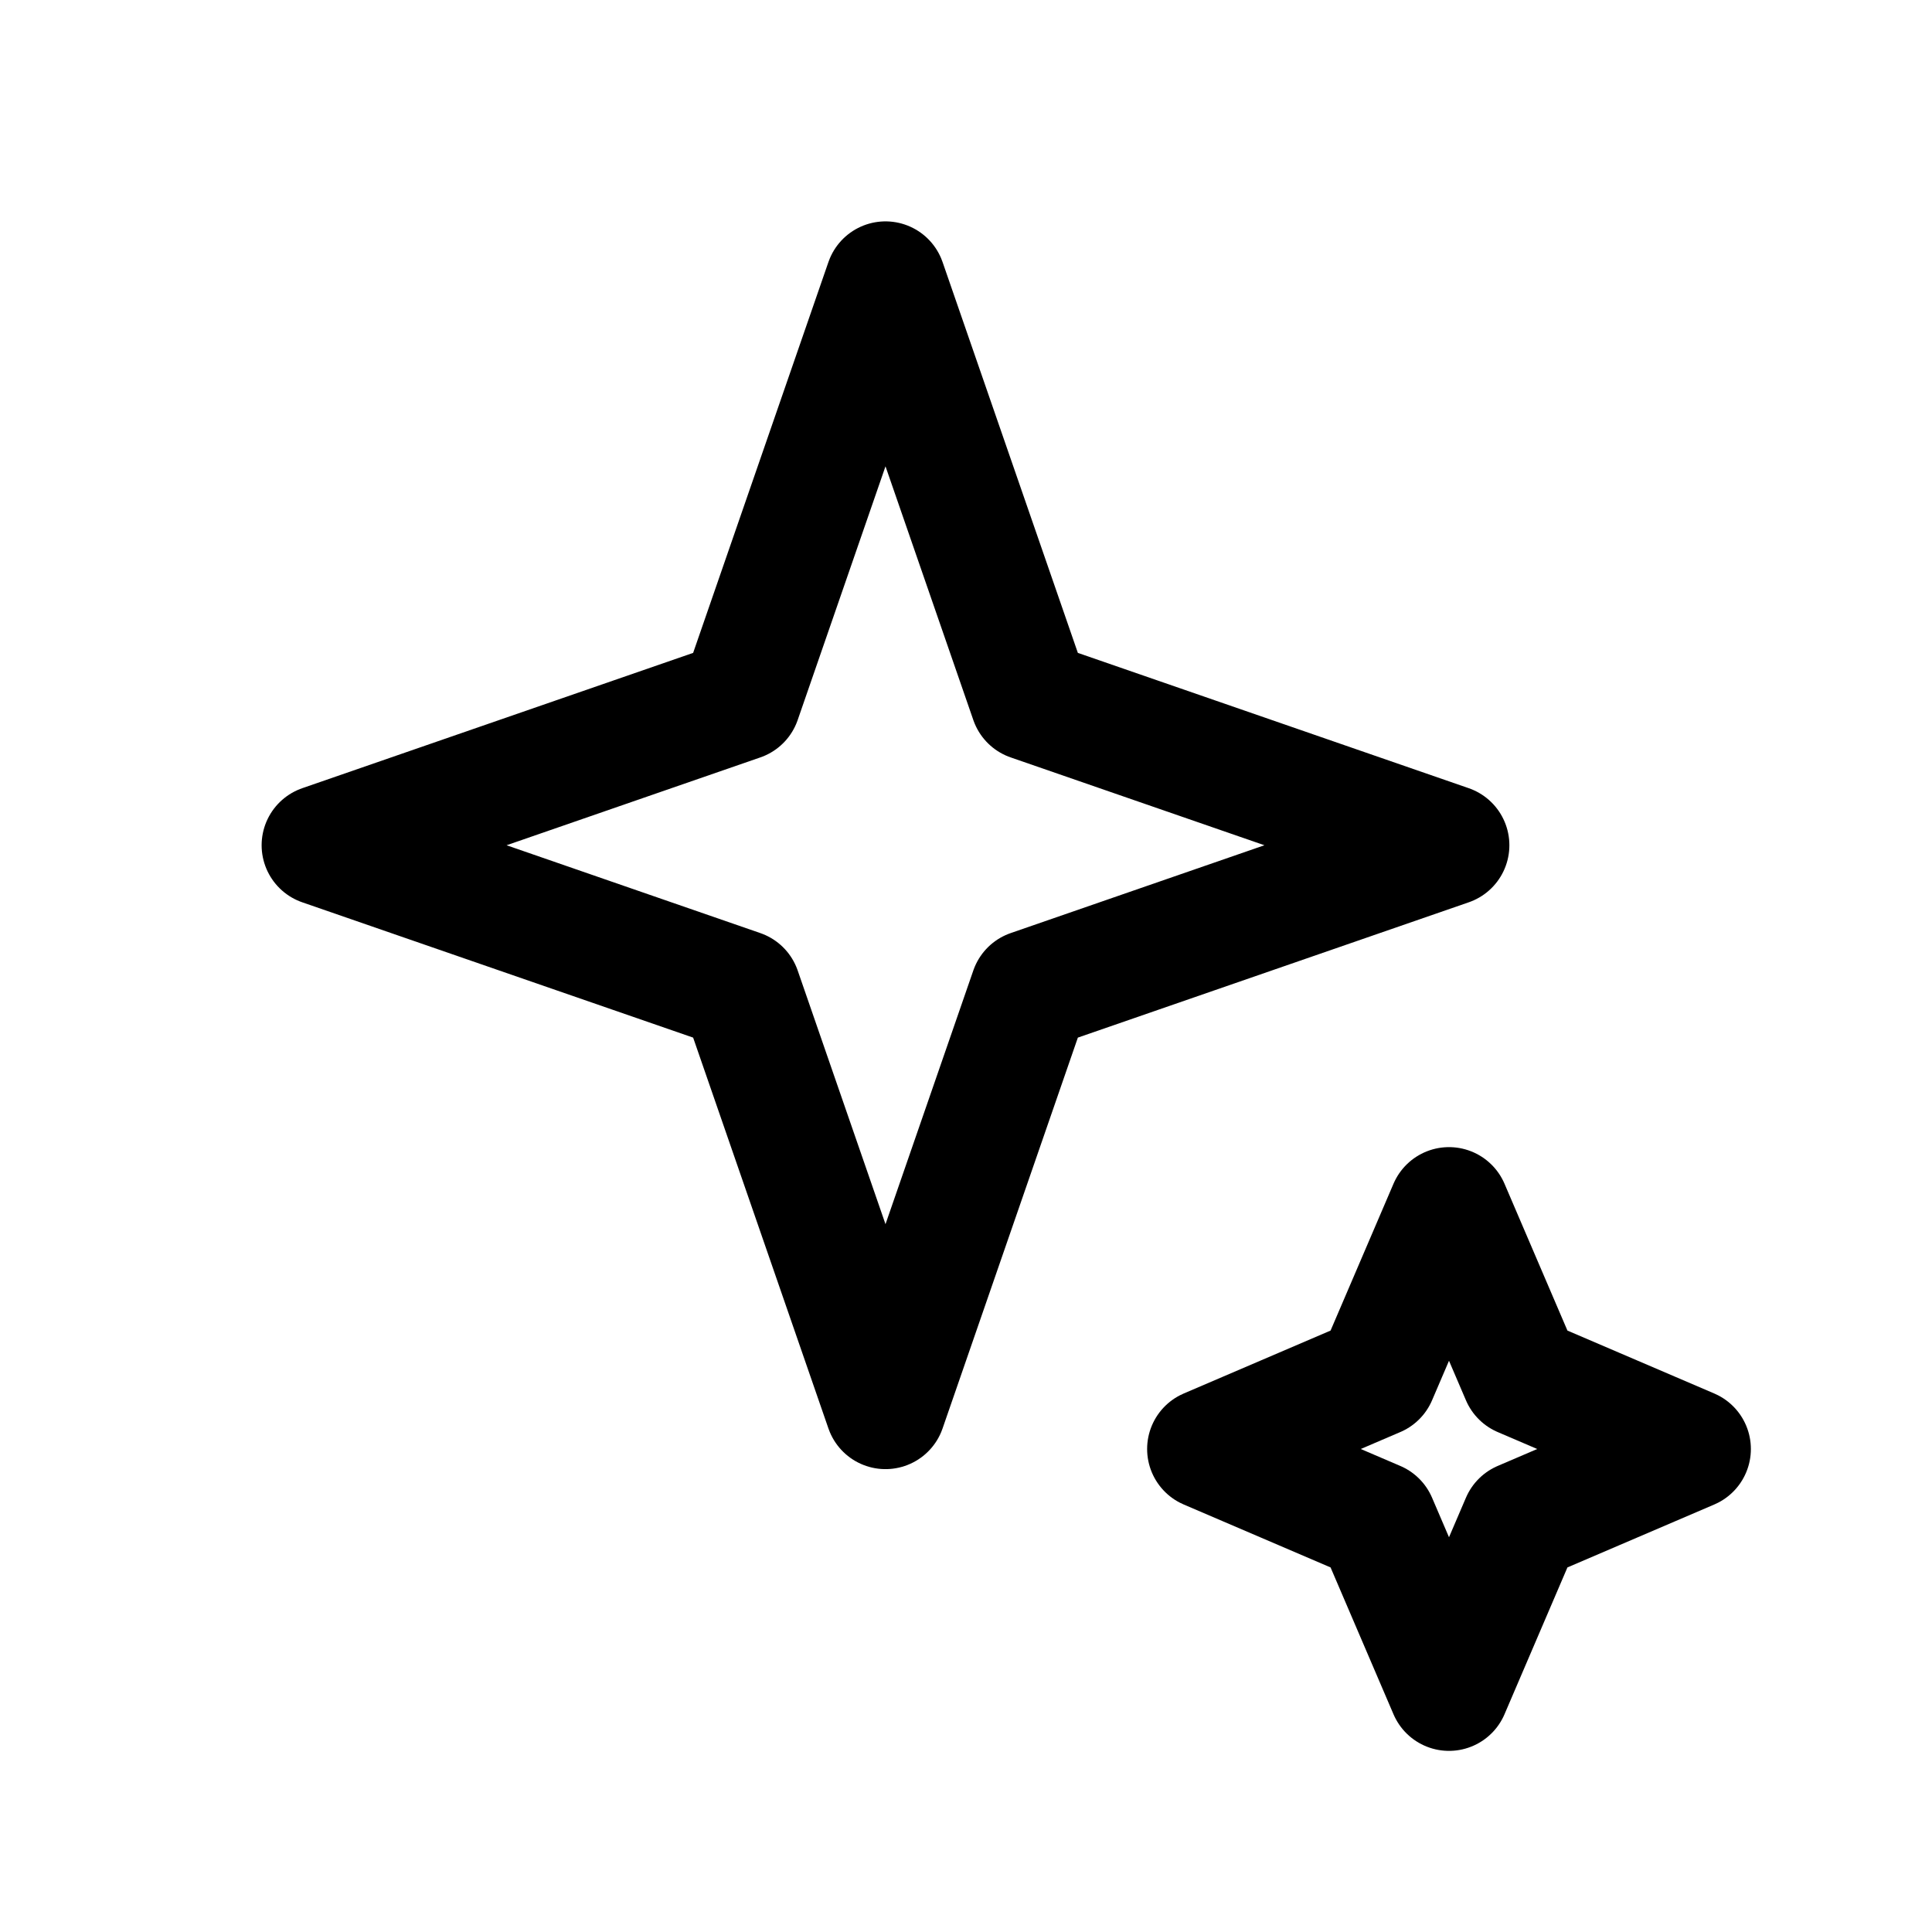
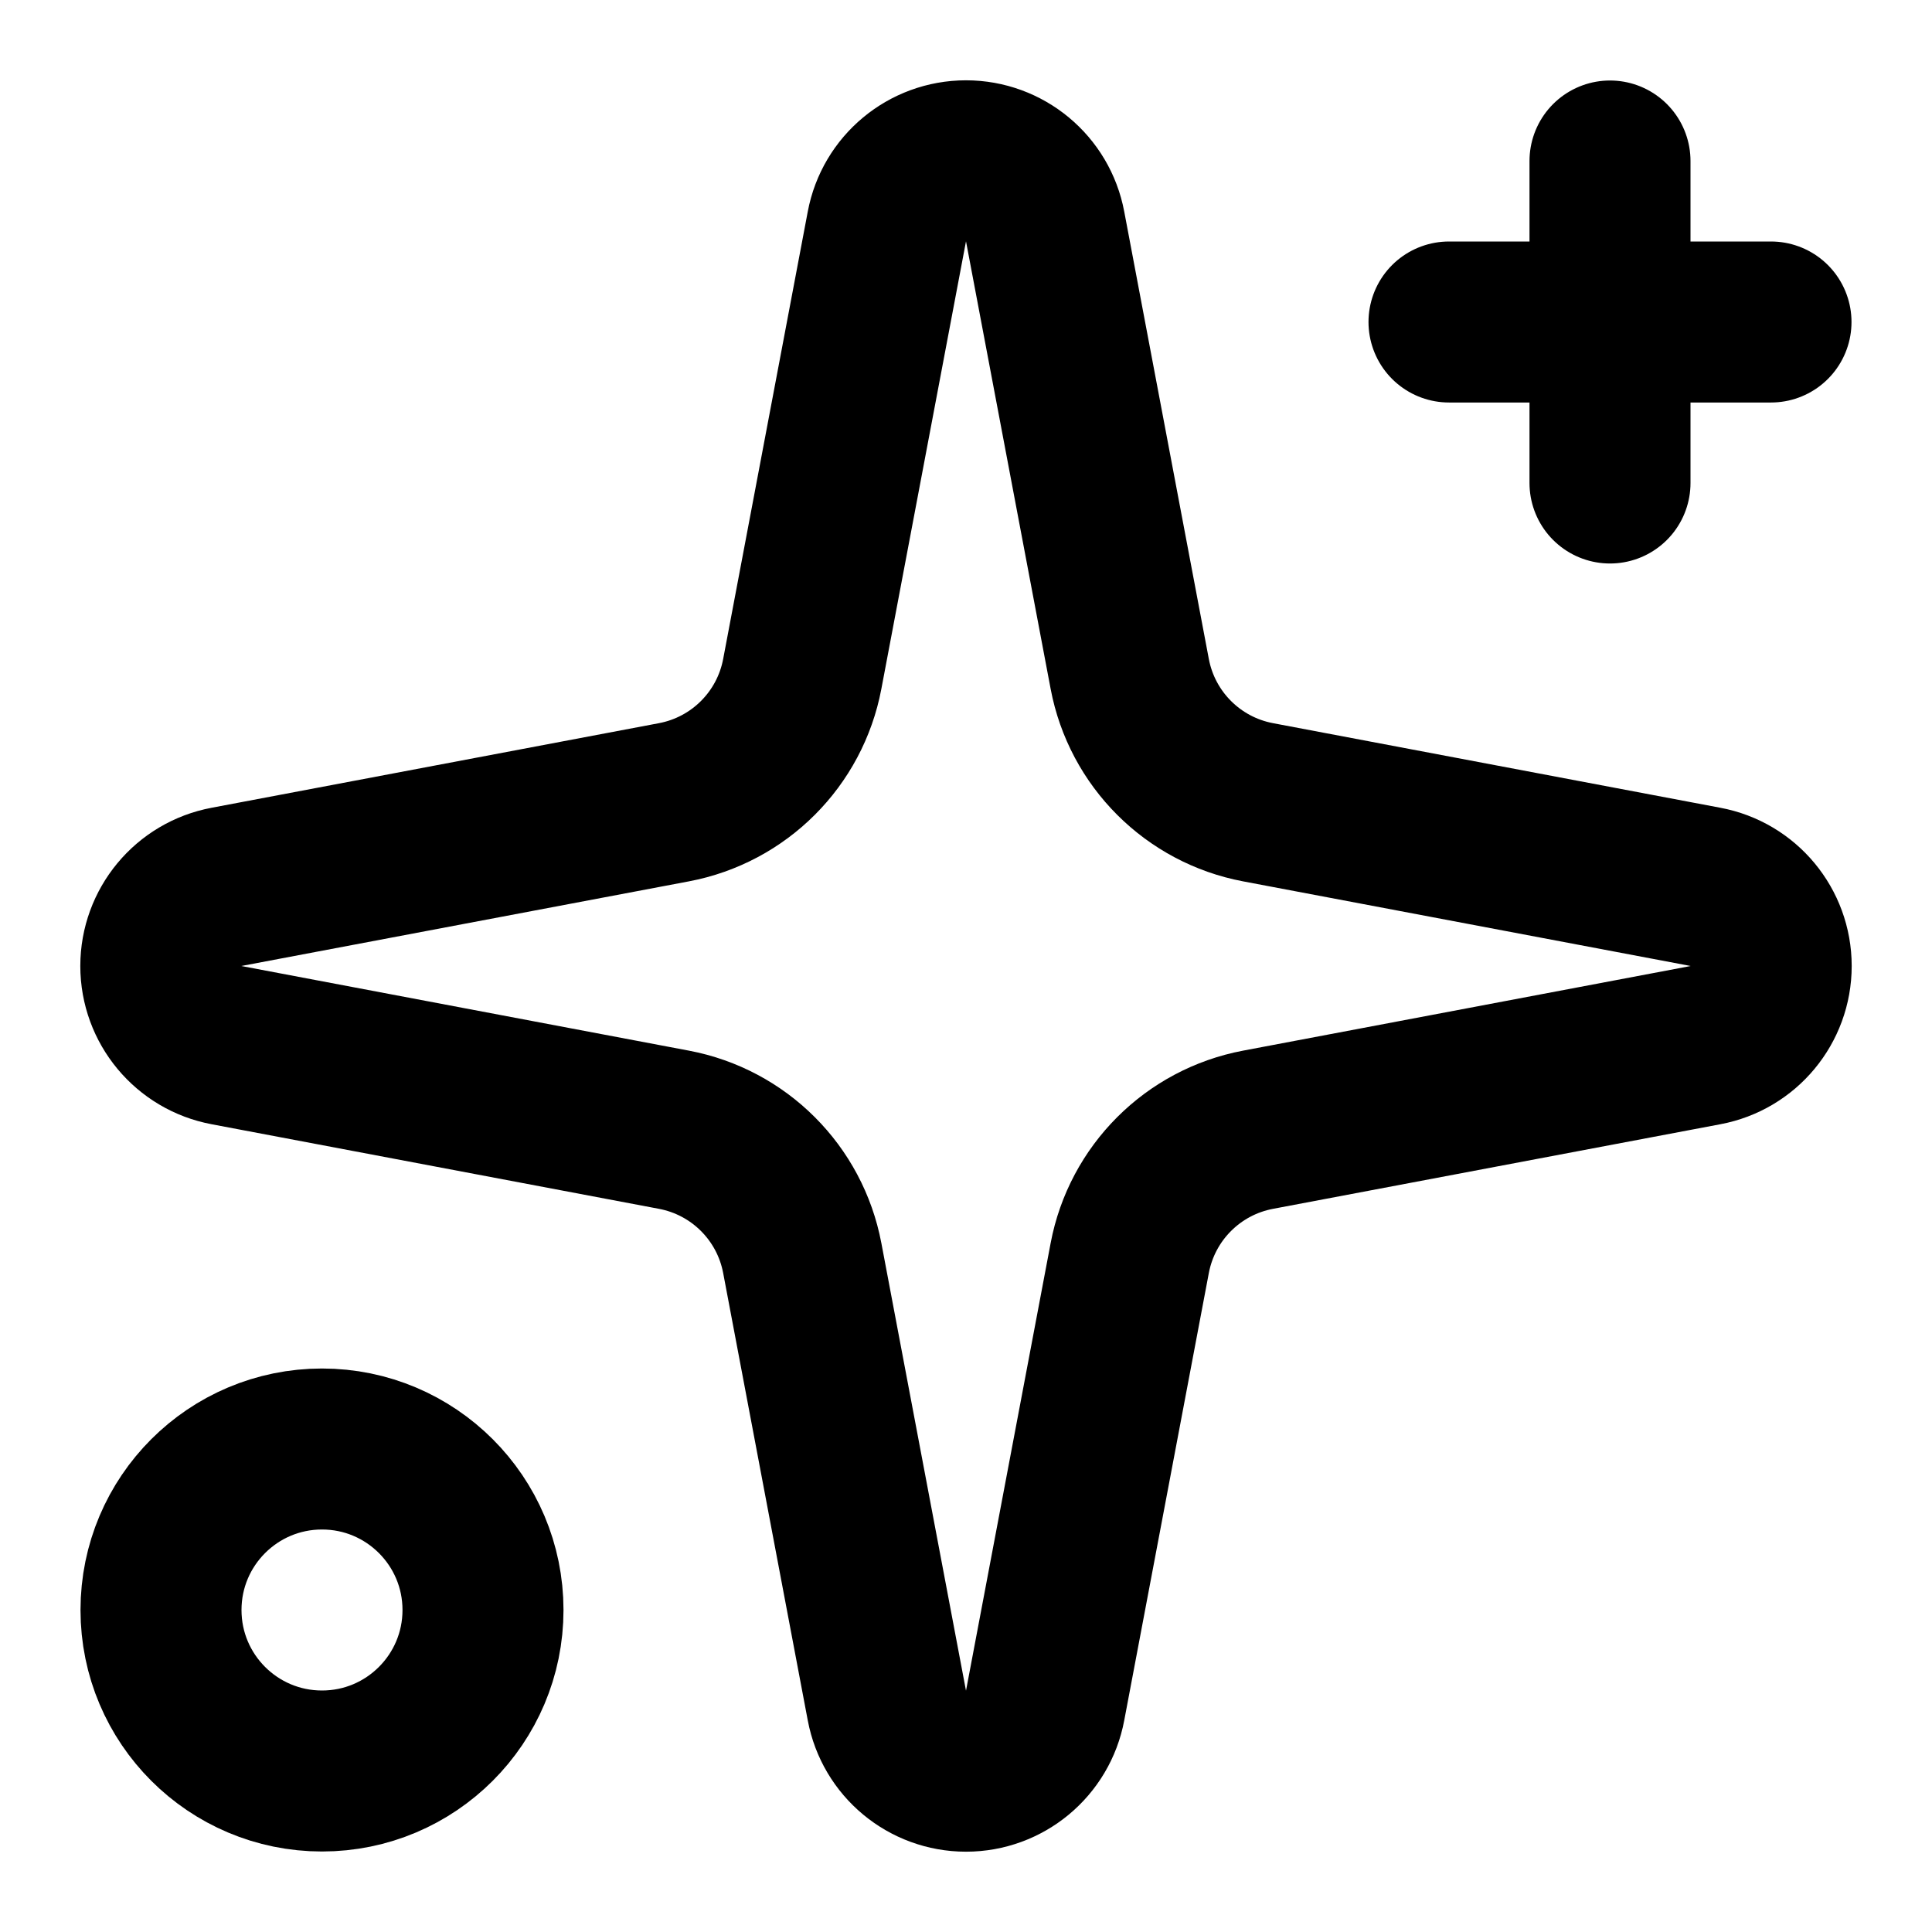
<svg xmlns="http://www.w3.org/2000/svg" width="1em" height="1em" viewBox="0 0 24 24">
-   <g fill="none" stroke="currentColor" stroke-linecap="round" stroke-linejoin="round" stroke-width="1.5">
-     <path d="M11 3.5 12.8 8.7 18 10.5 12.8 12.3 11 17.5 9.2 12.3 4 10.5 9.2 8.7Z" />
-     <path d="m18 15 .9 2.1 2.1.9-2.1.9-.9 2.1-.9-2.1-2.1-.9 2.1-.9Z" />
+   <path d="M0 0h24v24H0z" fill="none" />
+   <g fill="none" stroke="currentColor" stroke-linecap="round" stroke-linejoin="round" stroke-width="2">
+     <path d="M11.017 2.814a1 1 0 0 1 1.966 0l1.051 5.558a2 2 0 0 0 1.594 1.594l5.558 1.051a1 1 0 0 1 0 1.966l-5.558 1.051a2 2 0 0 0-1.594 1.594l-1.051 5.558a1 1 0 0 1-1.966 0l-1.051-5.558a2 2 0 0 0-1.594-1.594l-5.558-1.051a1 1 0 0 1 0-1.966l5.558-1.051a2 2 0 0 0 1.594-1.594zM20 2v4m2-2h-4" />
+     <circle cx="4" cy="20" r="2" />
  </g>
</svg>
